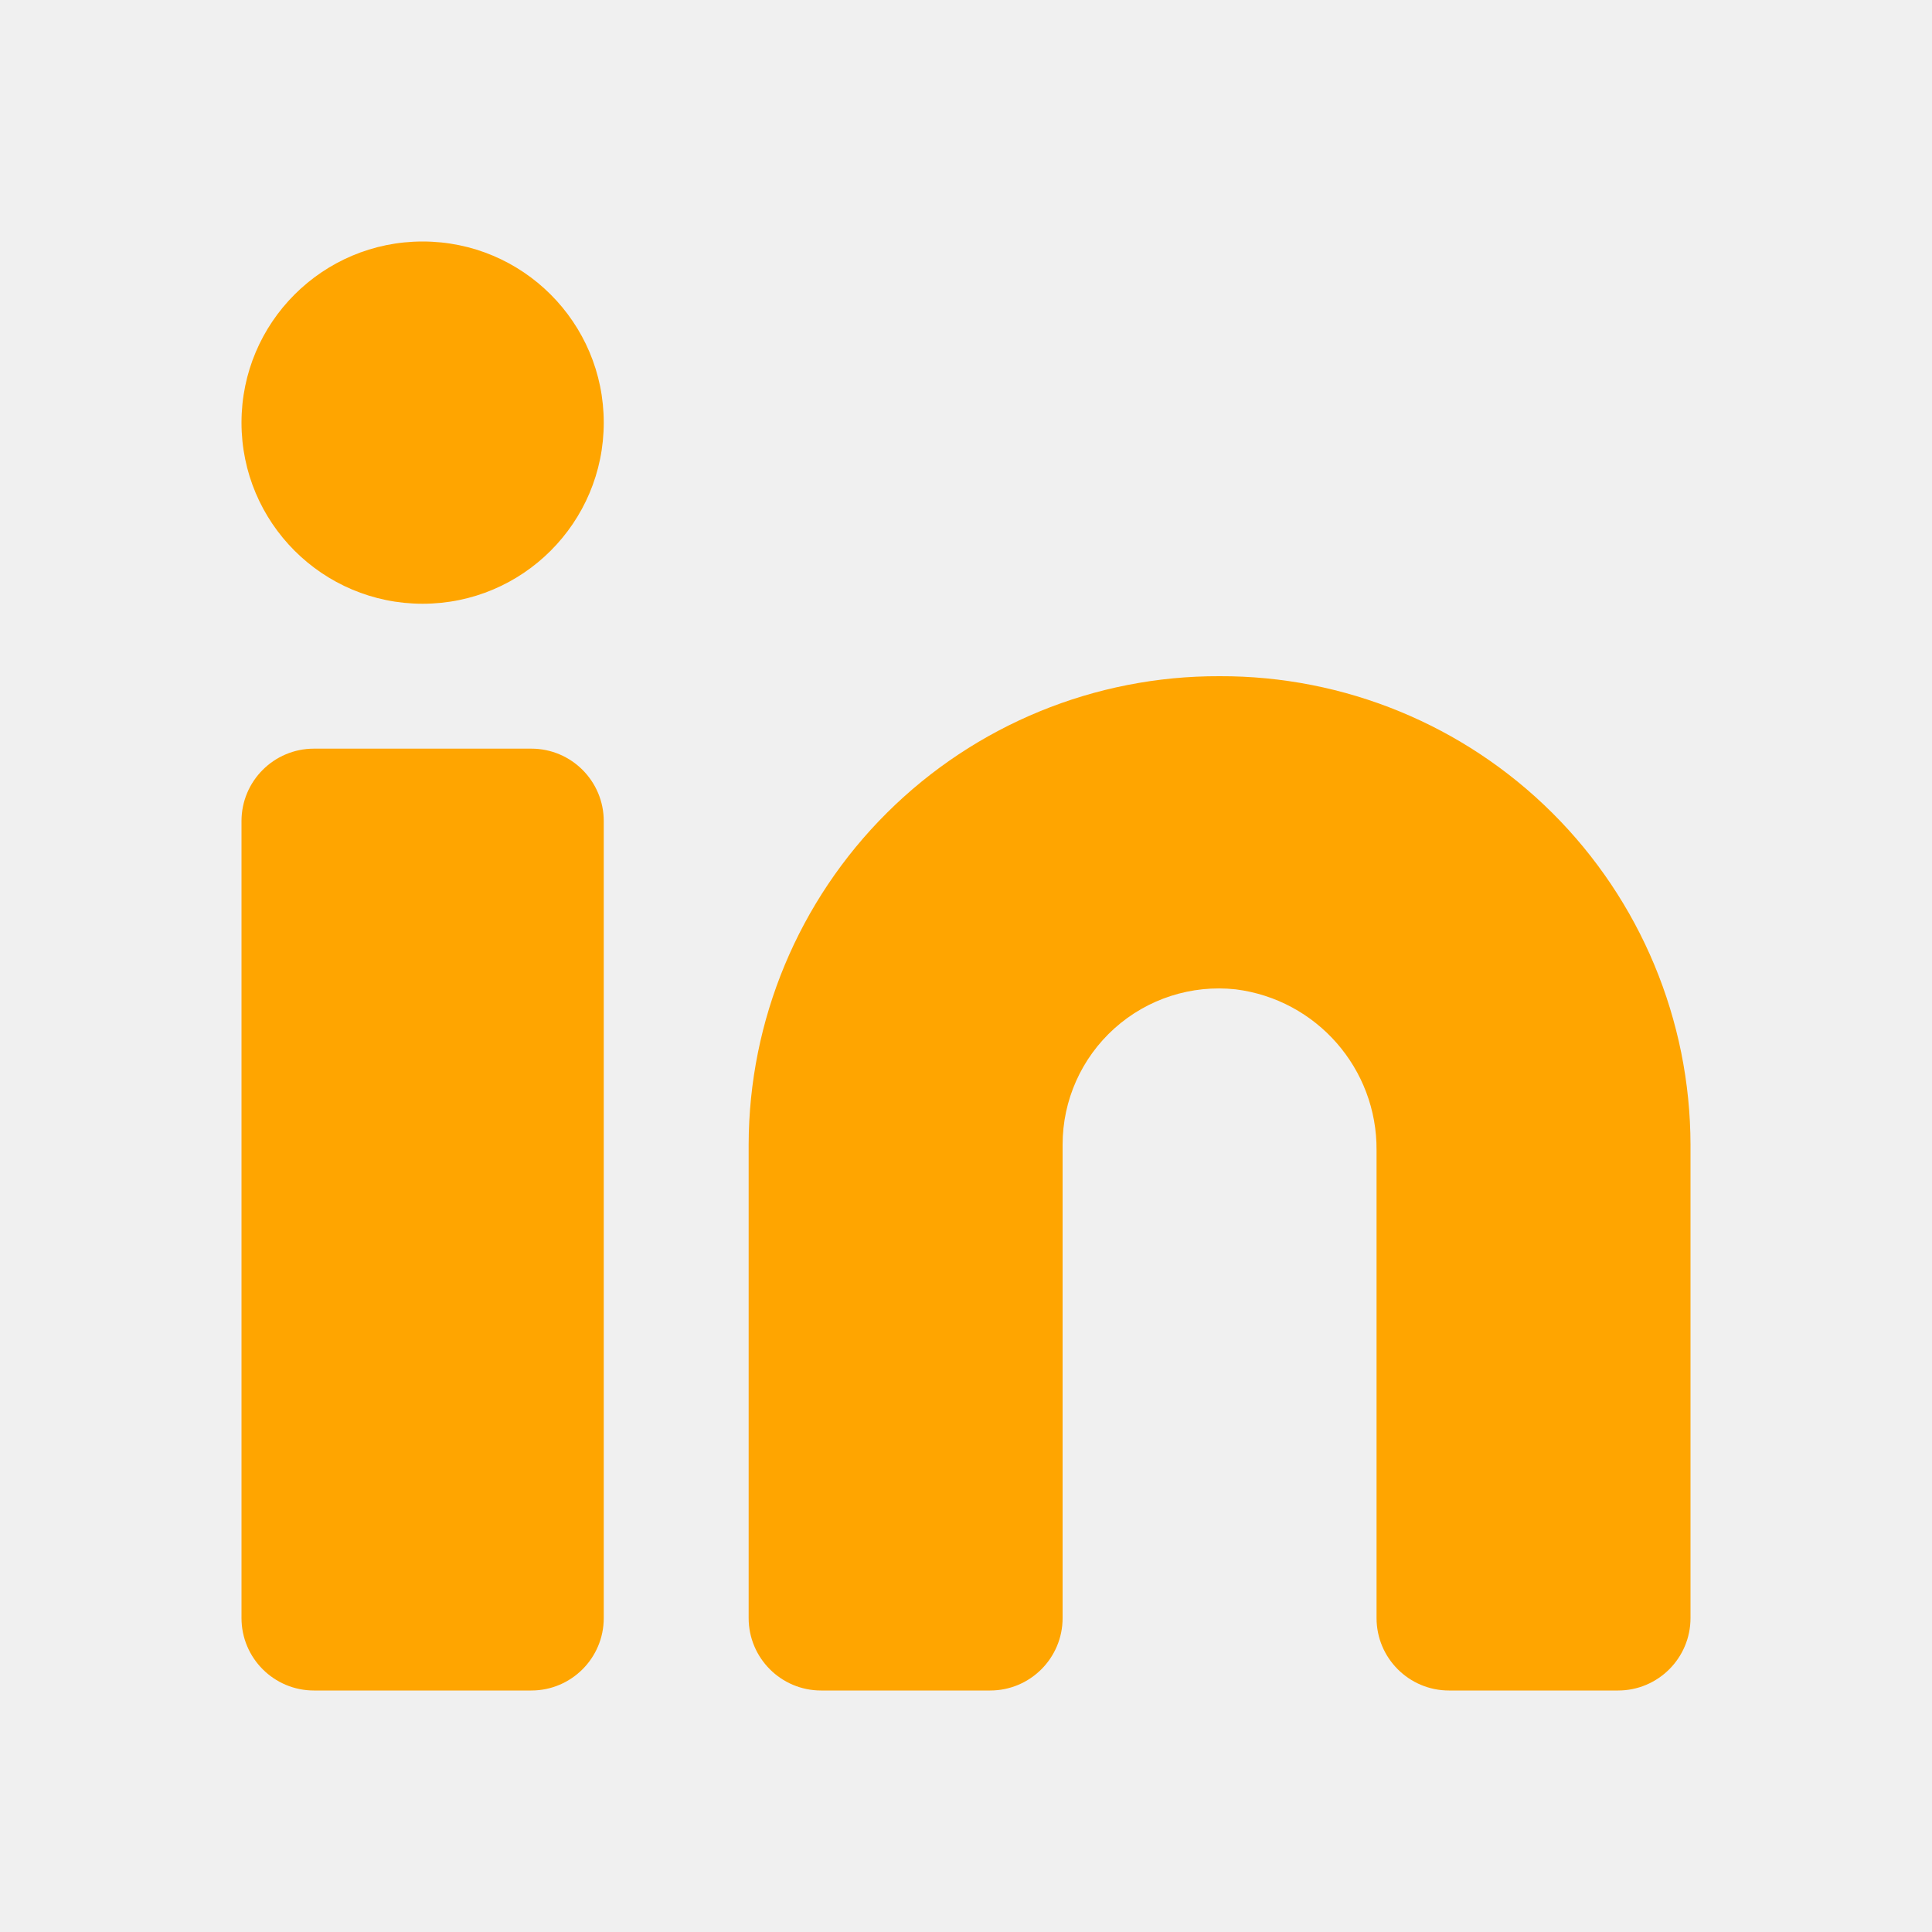
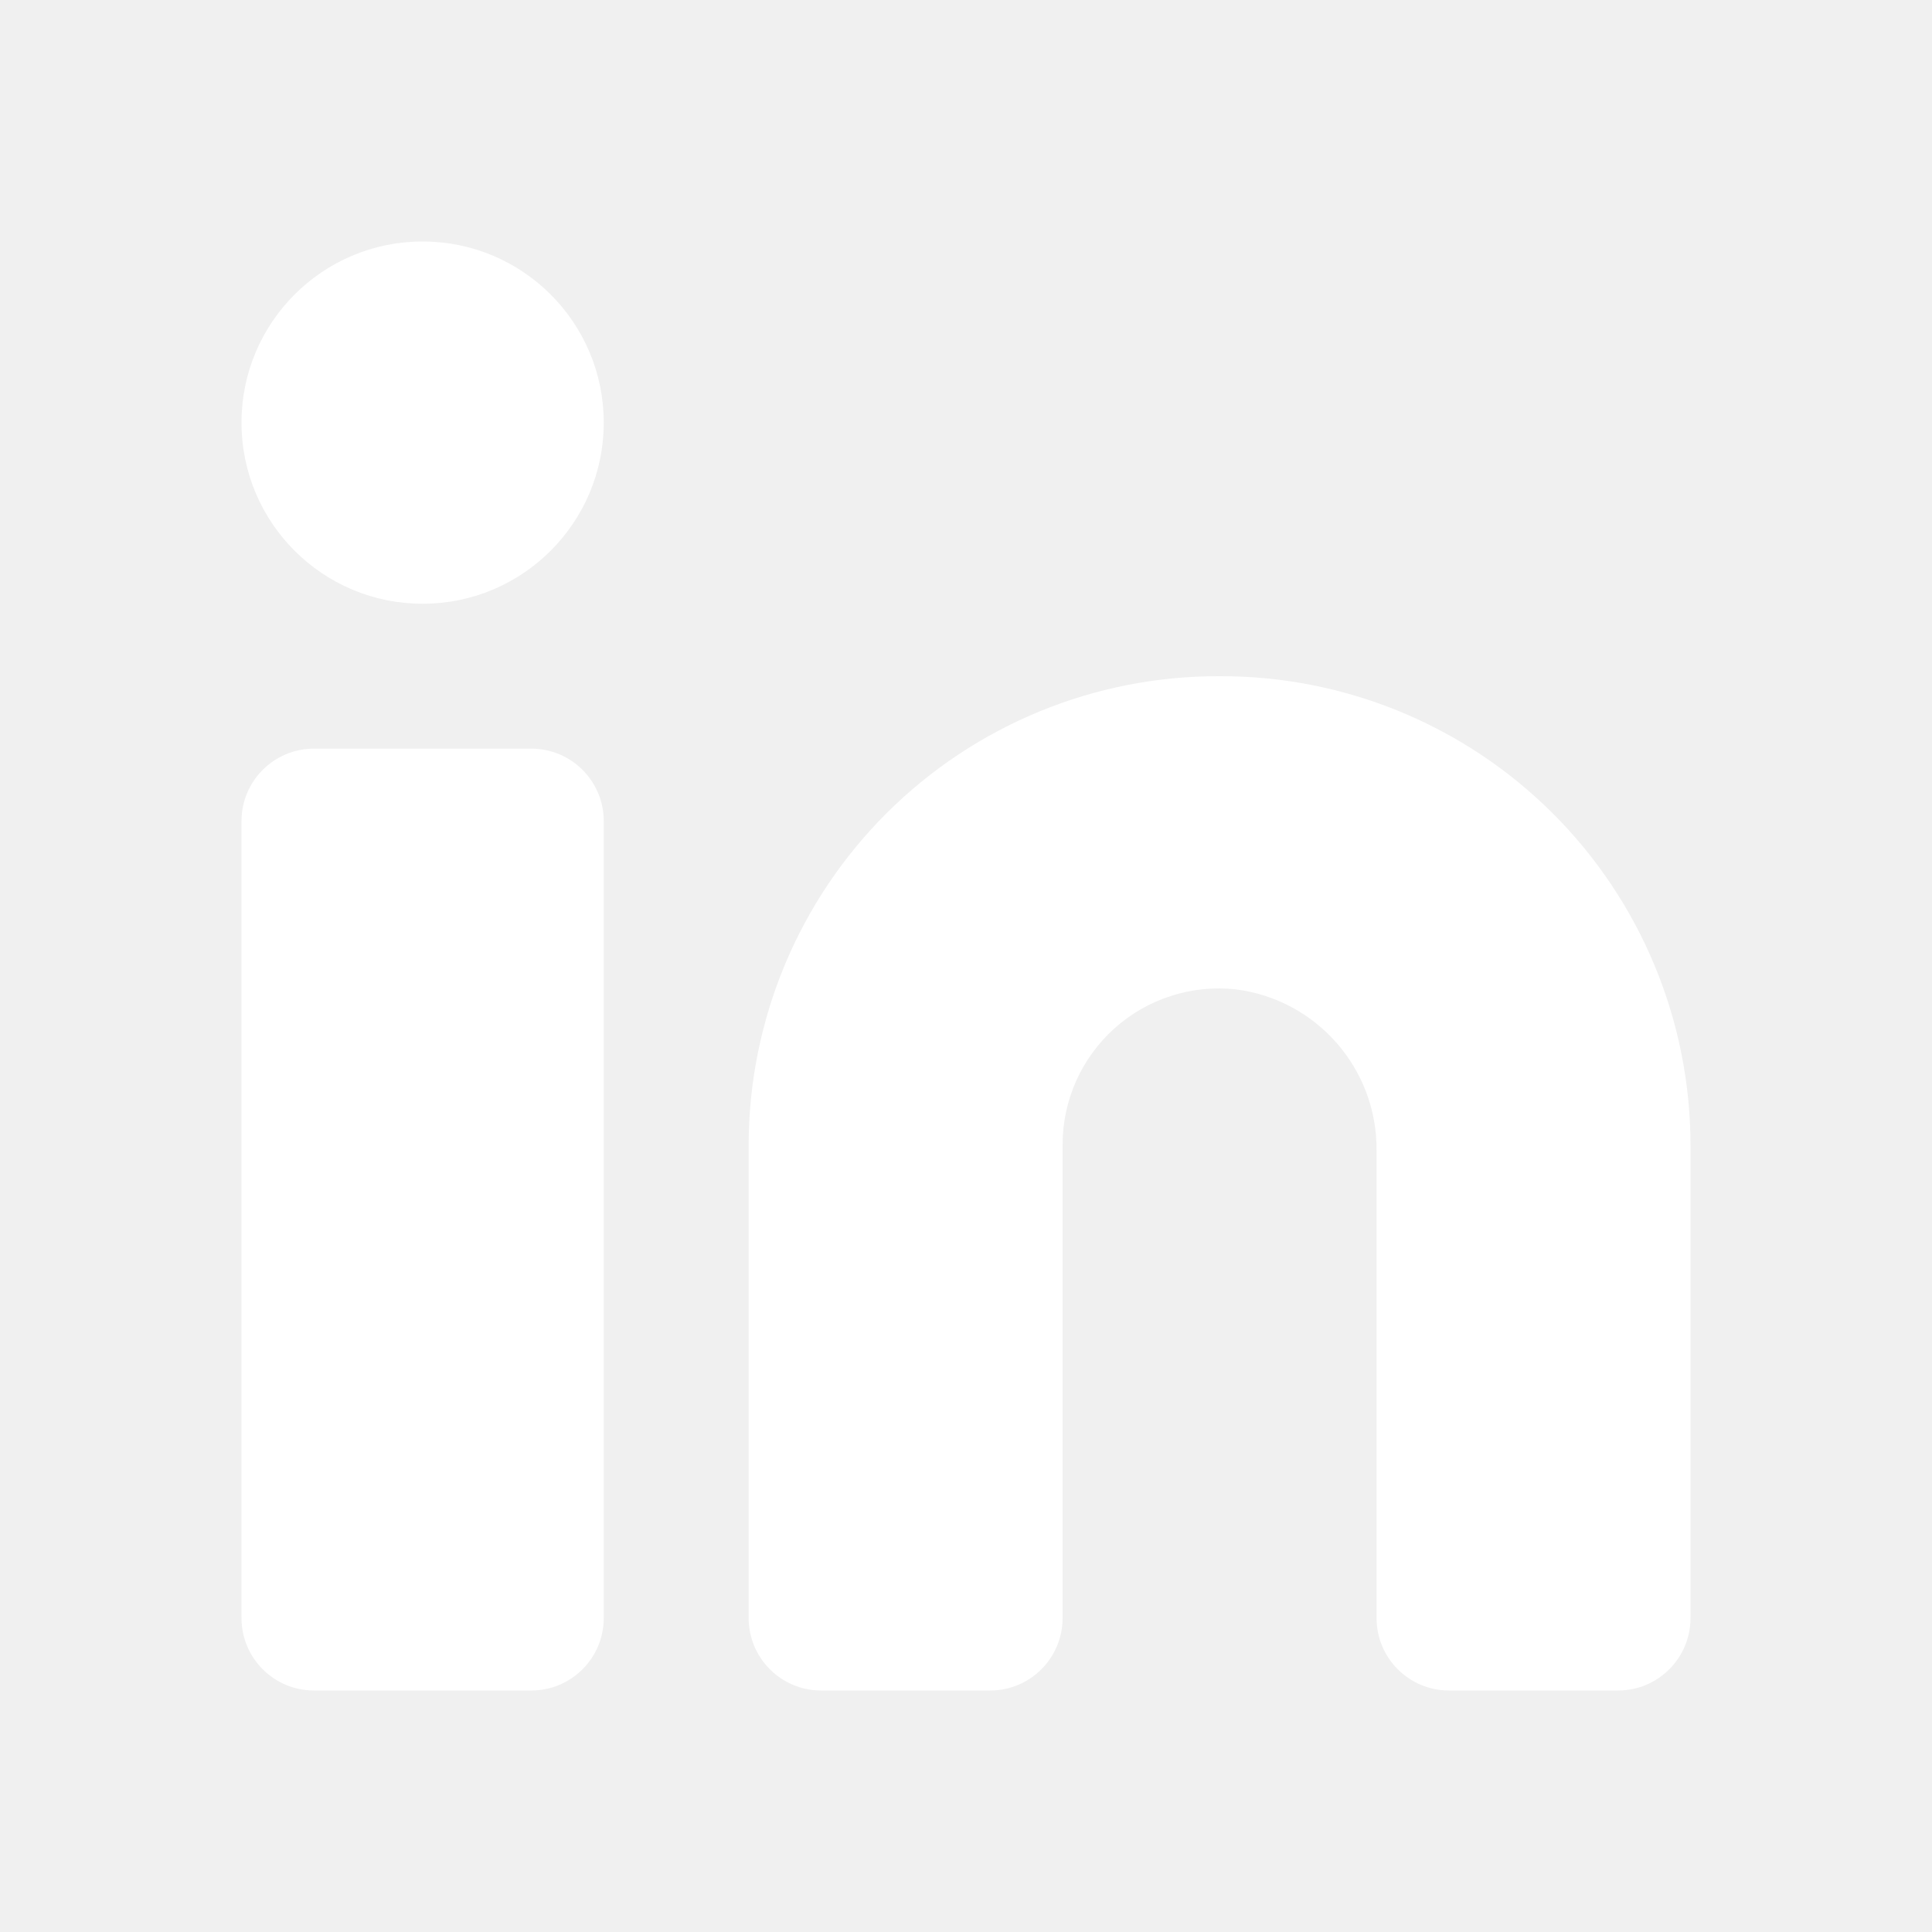
<svg xmlns="http://www.w3.org/2000/svg" viewBox="0 0 24 24">
  <g data-name="Layer 2">
    <g data-name="linkedin">
      <rect width="24" height="24" transform="rotate(180 12 12)" opacity="0" />
-       <path fill="orange" d="M15.15 8.4a5.83 5.83 0 0 0-5.85 5.82v5.88a.9.9 0 0 0 .9.9h2.1a.9.9 0 0 0 .9-.9v-5.88a1.94 1.94 0 0 1 2.15-1.93 2 2 0 0 1 1.75 2v5.81a.9.9 0 0 0 .9.9h2.1a.9.9 0 0 0 .9-.9v-5.88a5.83 5.83 0 0 0-5.85-5.82z" />
-       <rect fill="orange" x="3" y="9.3" width="4.5" height="11.7" rx=".9" ry=".9" />
-       <circle fill="orange" cx="5.25" cy="5.25" r="2.25" />
+       <path fill="#fff" d="M15.15 8.4a5.83 5.83 0 0 0-5.85 5.82v5.88a.9.9 0 0 0 .9.9h2.1a.9.9 0 0 0 .9-.9v-5.88a1.94 1.94 0 0 1 2.15-1.93 2 2 0 0 1 1.75 2v5.81a.9.9 0 0 0 .9.9h2.1a.9.9 0 0 0 .9-.9v-5.88a5.83 5.83 0 0 0-5.85-5.82z" />
+       <rect fill="#fff" x="3" y="9.3" width="4.5" height="11.7" rx=".9" ry=".9" />
+       <circle fill="#fff" cx="5.25" cy="5.25" r="2.25" />
    </g>
  </g>
</svg>
